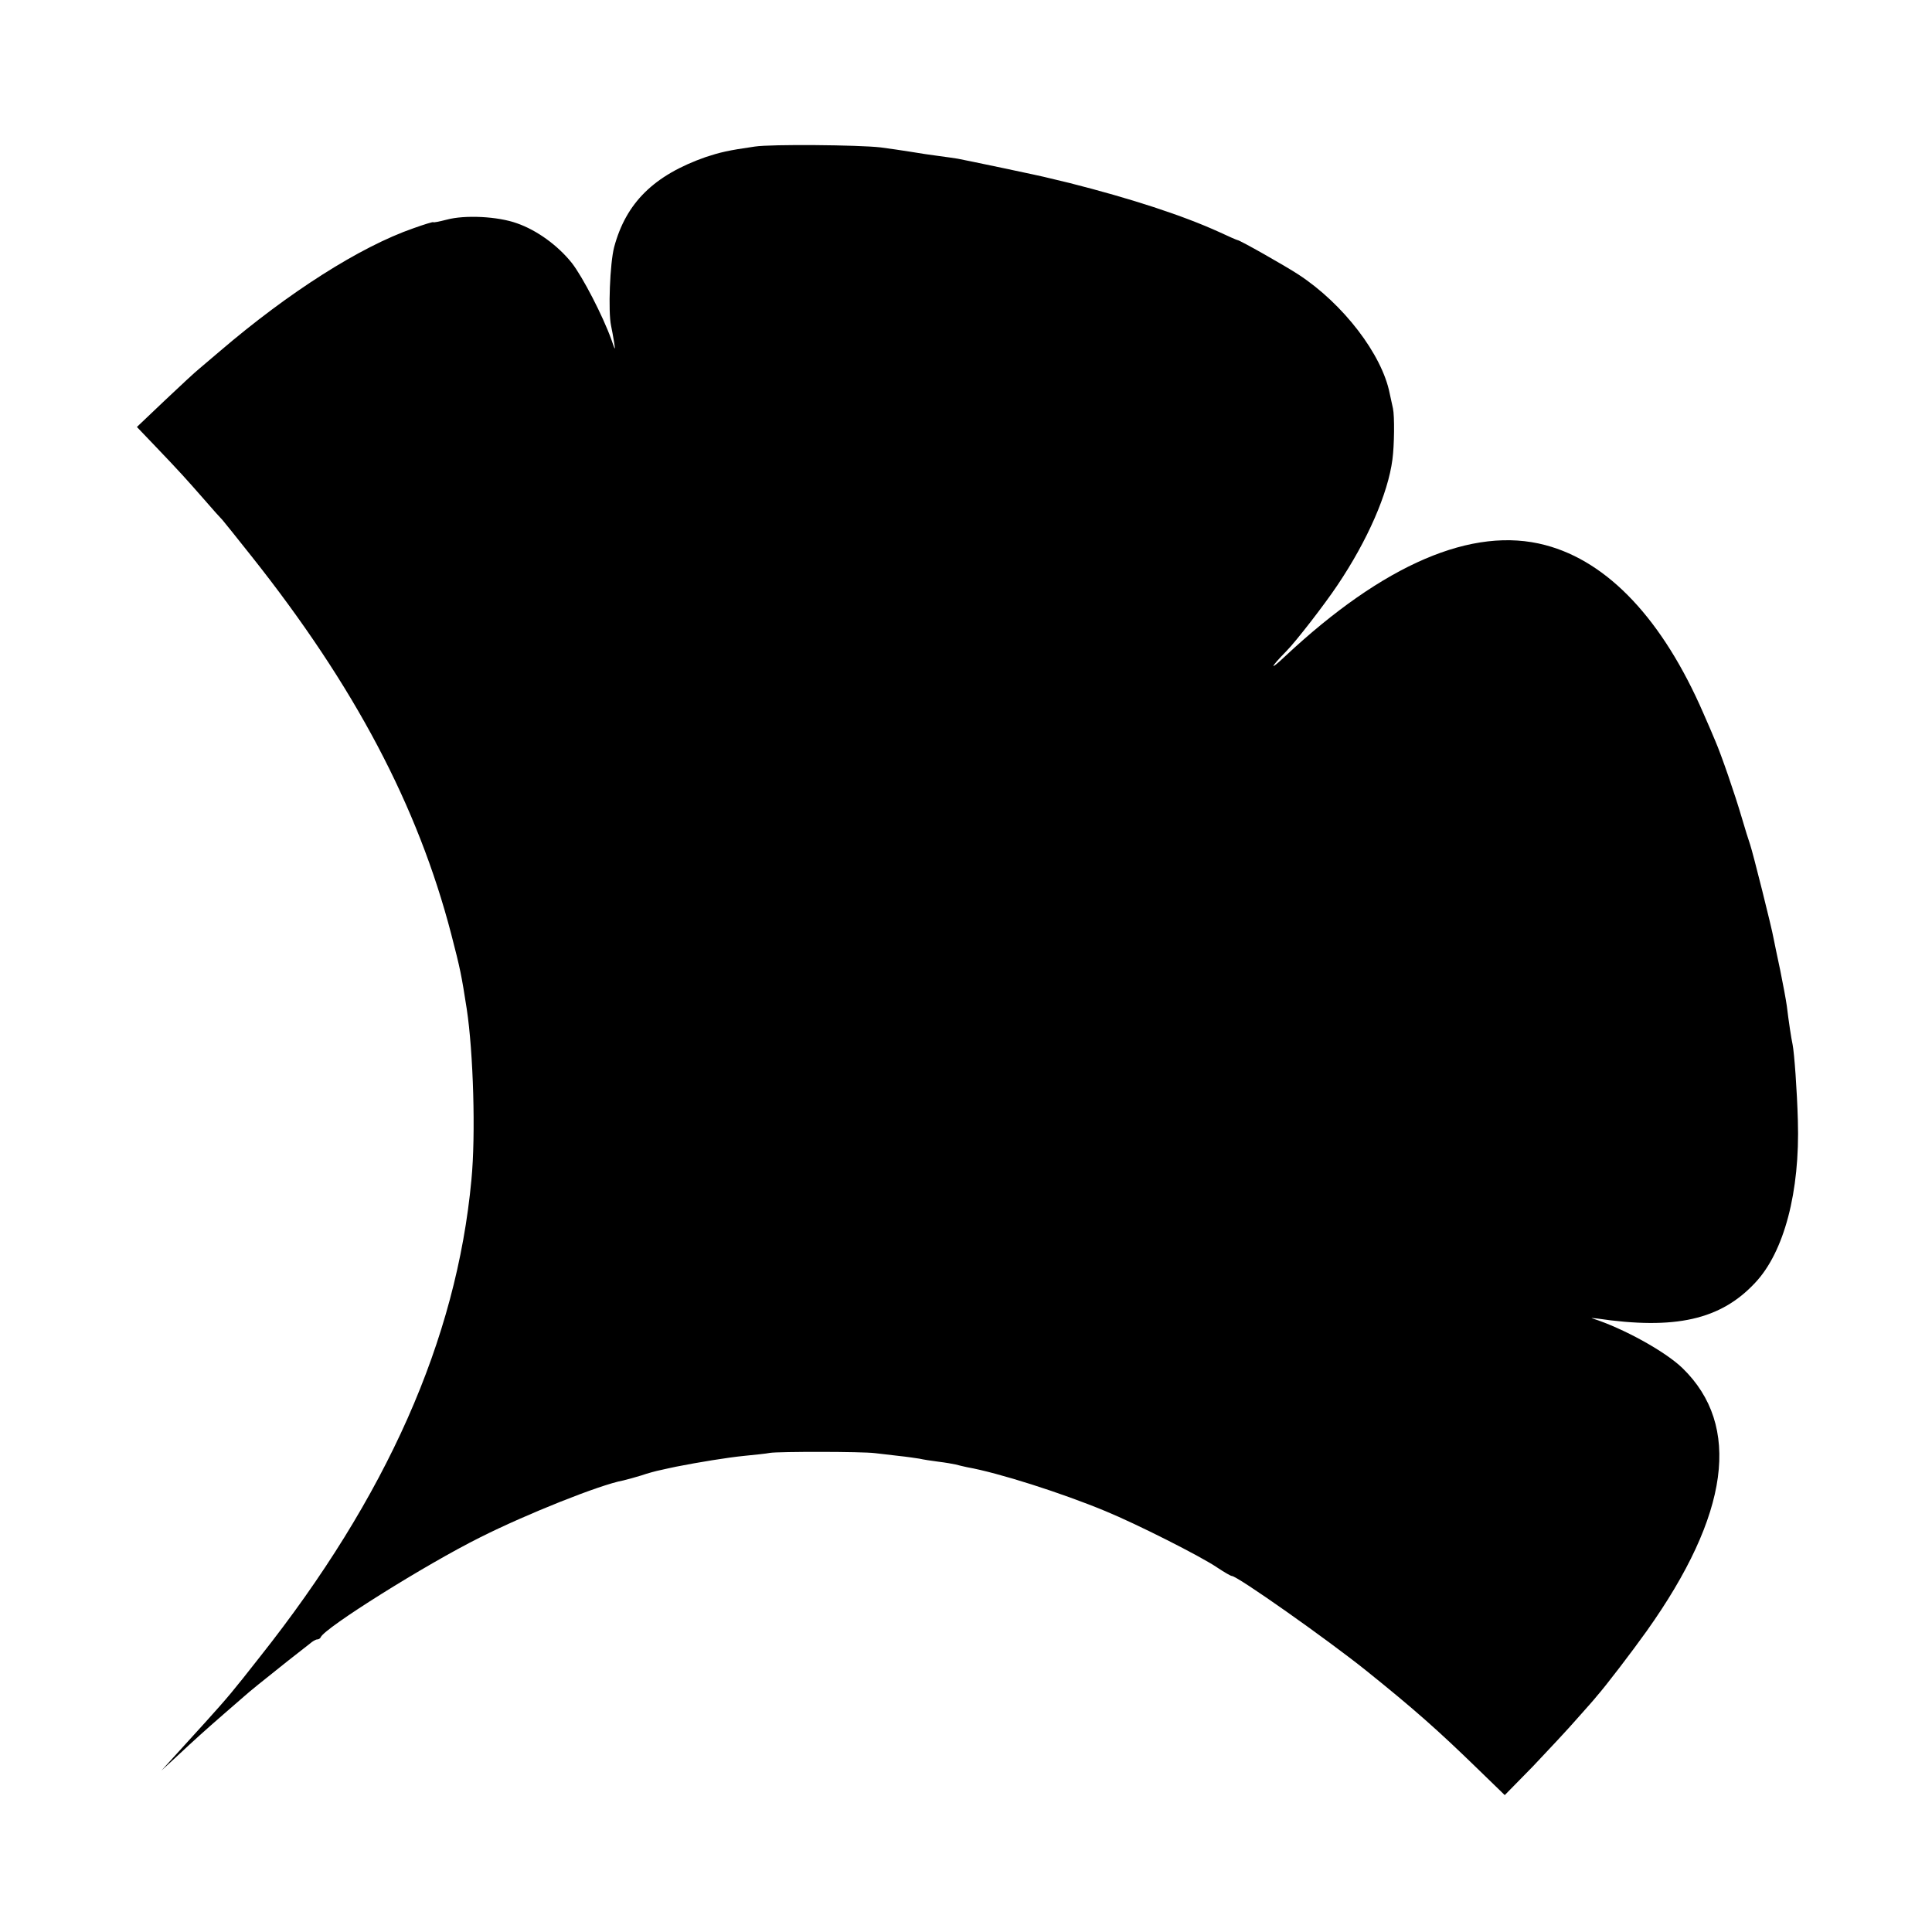
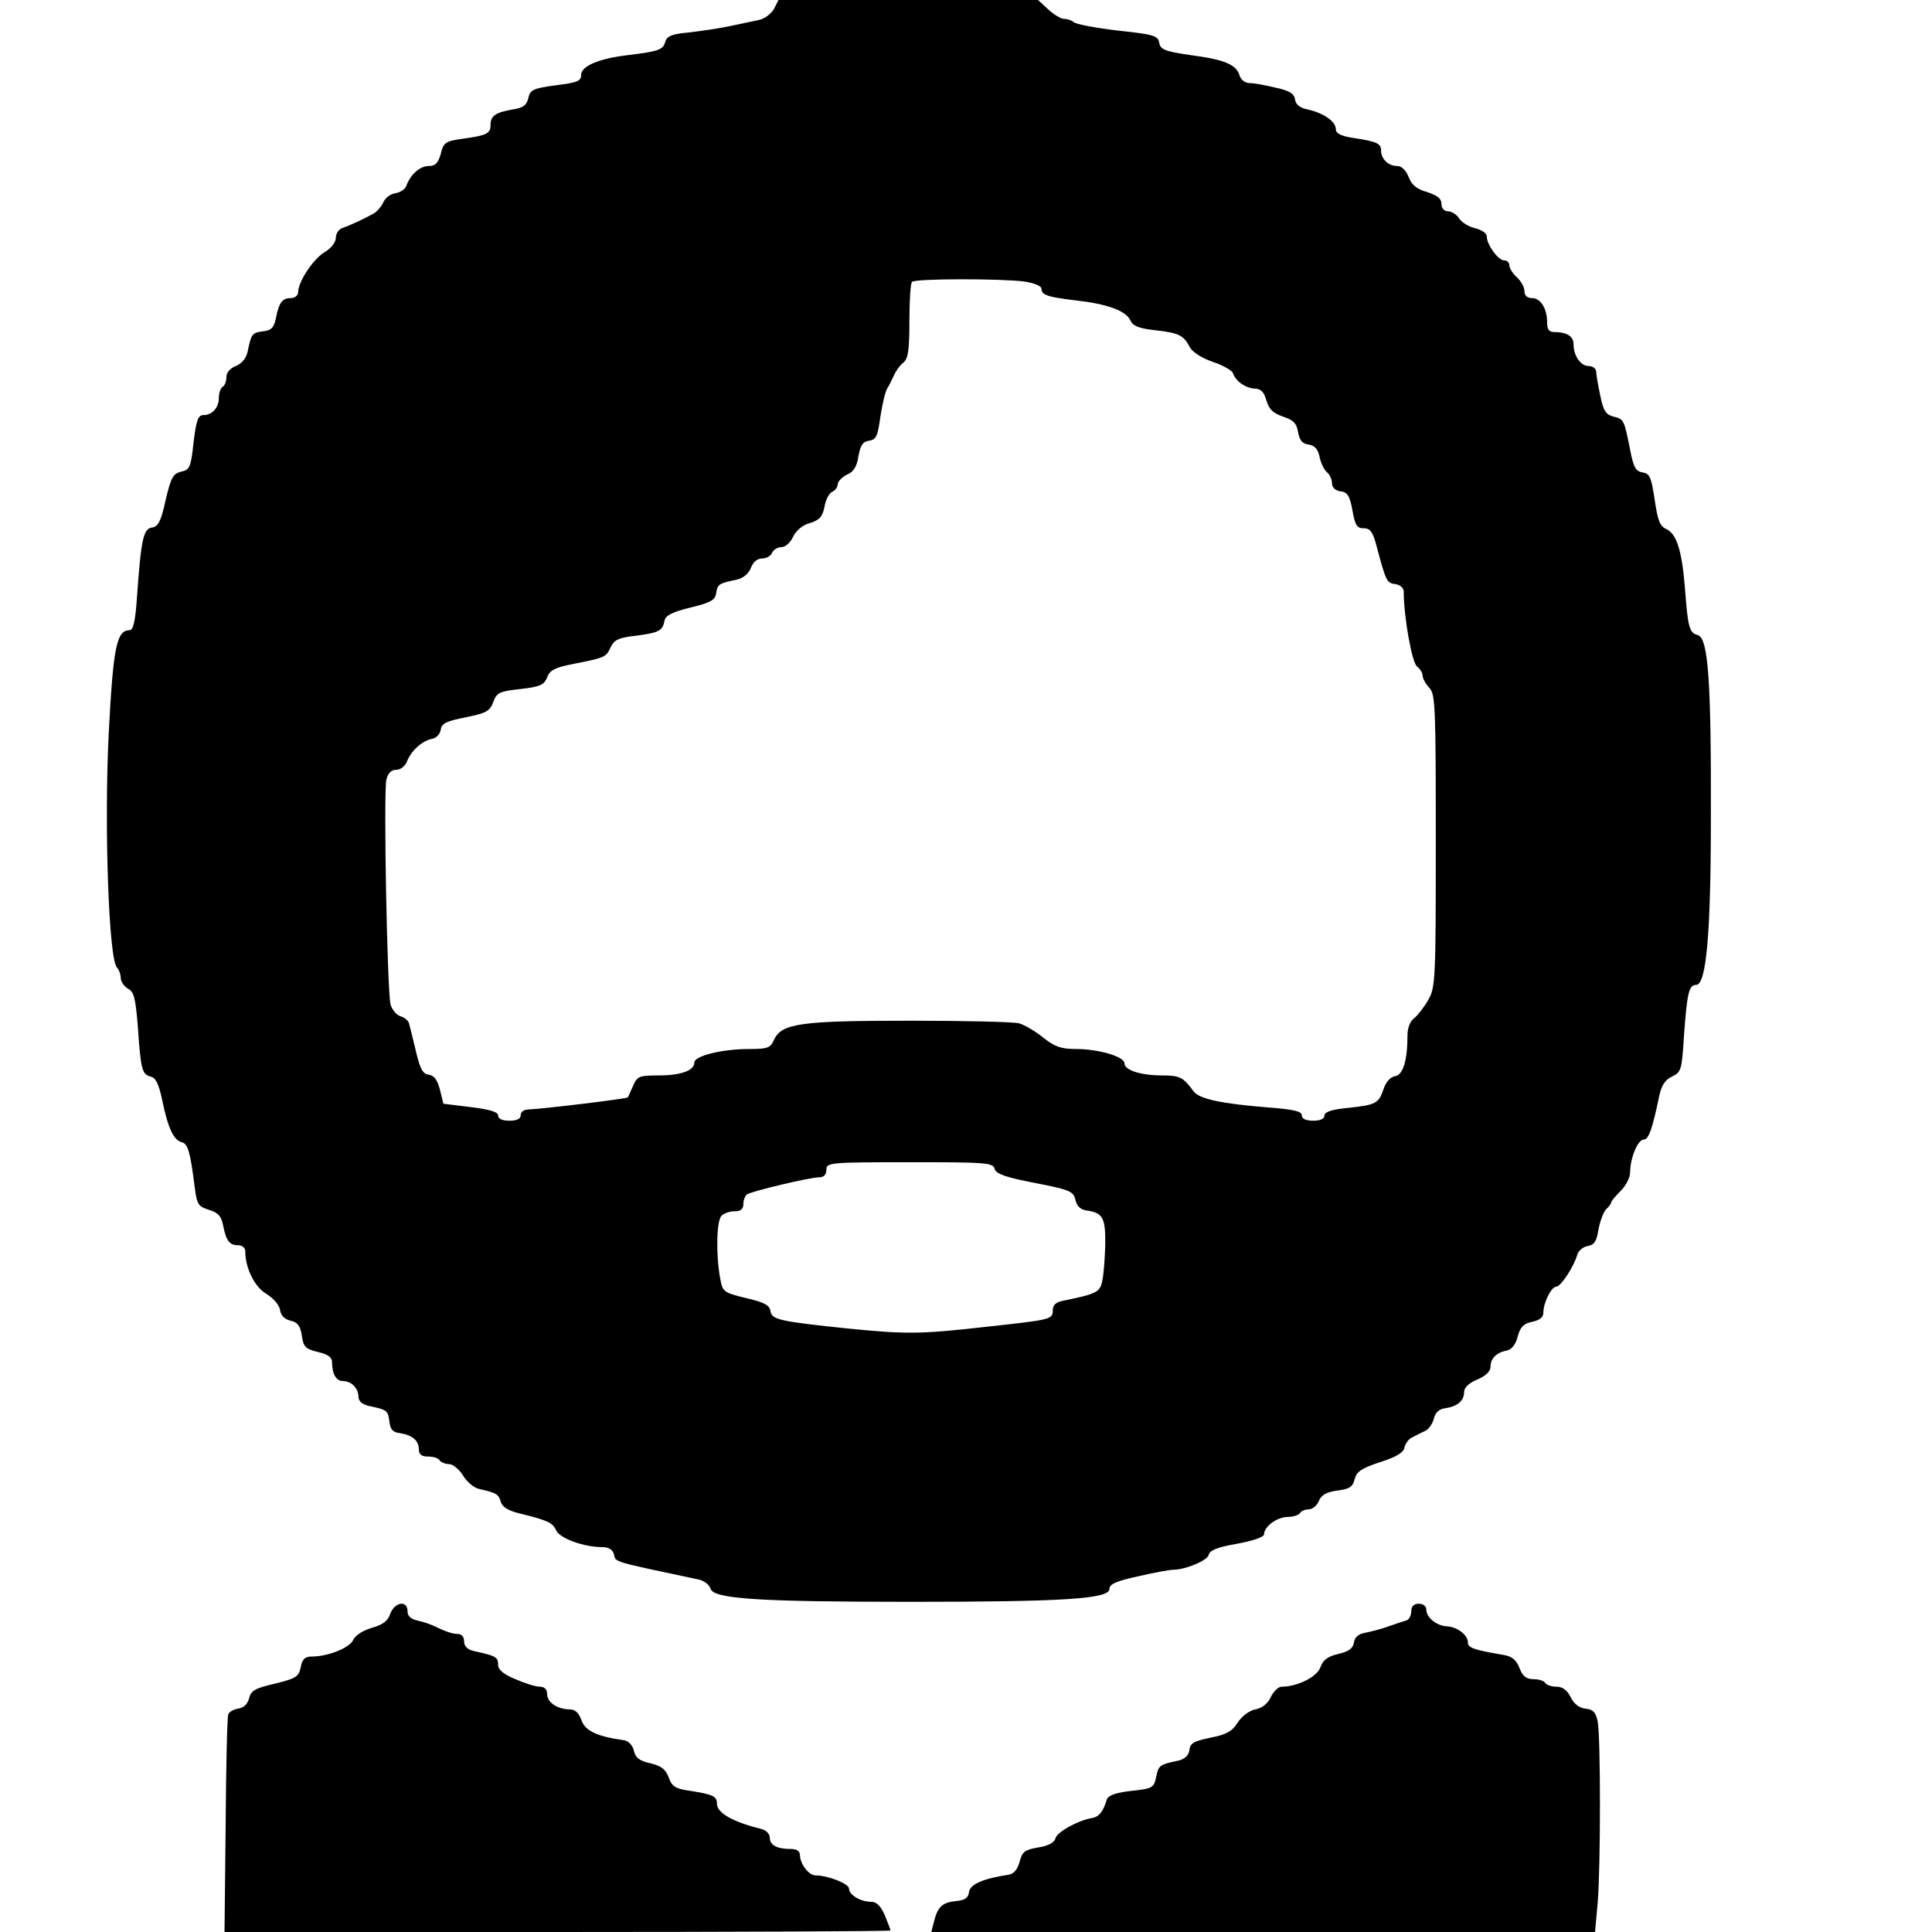
- <svg xmlns="http://www.w3.org/2000/svg" version="1.0" width="700pt" height="700pt" viewBox="0 0 700 700" preserveAspectRatio="xMidYMid meet">
-   <g transform="translate(0,700) scale(0.1,-0.1)" fill="#000000" stroke="none">
-     <path d="M2735 6469 c-98 -14 -126 -21 -178 -38 -188 -66 -289 -166 -332 -327 -15 -58 -22 -232 -11 -284 3 -14 8 -41 11 -60 5 -32 4 -31 -10 10 -31 86 -104 227 -143 277 -51 64 -127 119 -199 144 -69 25 -189 31 -255 13 -27 -7 -48 -11 -48 -9 0 2 -33 -8 -72 -22 -193 -67 -452 -232 -702 -446 -27 -23 -60 -51 -73 -62 -14 -11 -70 -63 -126 -116 l-101 -96 66 -69 c90 -94 114 -121 178 -194 30 -35 60 -68 66 -74 5 -6 53 -65 105 -131 374 -471 603 -905 724 -1370 33 -127 37 -148 56 -270 24 -157 33 -457 17 -620 -54 -579 -307 -1149 -767 -1729 -98 -125 -114 -144 -196 -235 -54 -59 -60 -66 -120 -132 l-40 -44 50 46 c76 71 104 96 175 158 36 31 70 61 76 66 14 13 72 60 154 125 36 28 73 57 83 65 9 8 21 15 26 15 5 0 11 3 13 8 14 34 381 264 578 362 167 84 435 191 518 206 13 3 42 11 65 18 23 8 56 17 72 20 17 4 41 9 55 12 81 16 185 33 245 39 39 4 81 8 95 11 32 5 334 5 380 -1 19 -2 58 -7 86 -10 29 -3 62 -8 75 -10 13 -3 44 -8 69 -11 25 -3 53 -8 62 -10 10 -3 29 -7 42 -10 113 -20 342 -93 501 -159 112 -46 346 -164 406 -205 24 -16 48 -30 52 -30 20 0 346 -230 487 -343 173 -139 259 -215 403 -355 l99 -96 102 104 c55 58 128 136 161 174 33 37 65 73 70 80 32 36 129 163 181 236 301 423 344 745 130 953 -63 61 -216 145 -326 180 -8 2 -1 2 15 0 284 -42 449 -5 574 129 105 111 163 330 155 588 -3 110 -13 245 -19 275 -5 23 -14 82 -21 140 -3 22 -14 81 -24 130 -11 50 -21 101 -24 115 -6 36 -75 311 -85 340 -5 14 -19 59 -31 100 -24 82 -74 227 -95 275 -7 17 -26 62 -43 100 -147 339 -345 550 -573 610 -263 70 -586 -69 -944 -404 -57 -54 -54 -41 5 19 35 35 140 171 186 240 109 162 183 332 199 455 7 51 8 158 2 185 -2 8 -7 33 -12 55 -28 141 -168 324 -330 430 -47 31 -213 125 -221 125 -2 0 -32 13 -66 29 -134 61 -322 122 -543 178 -33 8 -67 16 -75 18 -25 7 -303 65 -330 70 -14 2 -45 7 -70 10 -25 3 -70 10 -100 15 -30 5 -80 12 -110 16 -79 9 -396 12 -455 3z" />
+ <svg xmlns="http://www.w3.org/2000/svg" version="1.0" width="512pt" height="512pt" viewBox="0 0 512 512" preserveAspectRatio="xMidYMid meet">
+   <g transform="translate(0,512) scale(0.1,-0.1)" fill="#000000" stroke="none">
+     <path d="M2051 5096 c-8 -13 -25 -26 -40 -29 -14 -3 -48 -10 -76 -16 -27 -6 -76 -13 -109 -17 -46 -4 -59 -10 -63 -25 -6 -21 -17 -25 -98 -35 -78 -9 -125 -29 -125 -53 0 -16 -11 -20 -67 -27 -60 -8 -68 -12 -73 -34 -4 -19 -14 -26 -41 -30 -46 -8 -59 -17 -59 -41 0 -23 -10 -28 -76 -37 -43 -6 -49 -10 -56 -40 -7 -24 -14 -32 -32 -32 -23 0 -48 -22 -59 -52 -3 -9 -16 -18 -29 -20 -13 -2 -27 -12 -32 -24 -5 -11 -17 -25 -26 -30 -29 -16 -64 -32 -82 -38 -10 -3 -18 -15 -18 -26 0 -12 -12 -28 -31 -39 -30 -19 -69 -78 -69 -106 0 -8 -9 -15 -19 -15 -23 0 -32 -12 -40 -54 -5 -25 -13 -32 -34 -34 -29 -4 -31 -6 -41 -55 -4 -17 -16 -31 -31 -37 -15 -6 -25 -17 -25 -29 0 -11 -4 -23 -10 -26 -5 -3 -10 -16 -10 -29 0 -26 -17 -46 -41 -46 -14 0 -19 -14 -26 -72 -7 -66 -10 -73 -33 -78 -21 -5 -27 -15 -41 -75 -12 -56 -20 -71 -36 -73 -23 -3 -29 -30 -40 -184 -4 -63 -10 -88 -19 -88 -35 0 -44 -43 -56 -276 -12 -243 0 -596 22 -618 5 -5 10 -18 10 -28 0 -9 9 -22 19 -28 16 -8 20 -25 26 -97 8 -117 11 -130 34 -136 14 -3 22 -20 31 -63 15 -73 30 -106 52 -111 16 -5 22 -24 34 -119 6 -46 9 -51 37 -60 24 -7 33 -16 38 -40 8 -42 17 -54 40 -54 11 0 19 -7 19 -16 0 -45 25 -95 56 -113 18 -11 34 -29 36 -42 2 -15 12 -25 28 -29 19 -4 26 -14 30 -40 4 -30 10 -35 43 -43 26 -6 37 -14 37 -27 0 -31 11 -50 29 -50 22 0 41 -19 41 -42 0 -11 10 -20 28 -24 48 -10 50 -12 54 -41 2 -21 9 -29 28 -31 33 -5 50 -20 50 -43 0 -13 7 -19 24 -19 14 0 28 -4 31 -10 3 -5 15 -10 25 -10 10 0 27 -14 37 -30 10 -17 29 -33 43 -36 45 -10 52 -14 57 -34 4 -13 19 -23 47 -30 77 -19 91 -25 100 -46 10 -21 73 -44 122 -44 17 0 28 -7 31 -19 5 -22 -5 -18 225 -67 14 -3 28 -14 31 -24 7 -27 124 -35 532 -35 406 0 525 8 525 34 0 13 18 21 78 34 42 10 83 17 91 17 32 0 90 24 94 39 3 13 24 21 76 30 43 8 71 18 71 25 0 21 35 46 63 46 14 0 29 5 32 10 3 6 14 10 23 10 10 0 22 10 27 22 7 17 21 24 50 28 32 4 40 10 45 30 5 20 18 29 67 45 44 14 63 26 65 39 2 10 11 23 21 27 9 5 25 13 34 17 10 5 20 20 23 33 4 16 14 25 30 27 33 5 50 20 50 43 0 12 13 24 35 33 23 10 35 22 35 34 0 22 16 38 44 43 12 3 23 16 28 37 7 25 15 34 38 39 20 4 30 12 30 24 0 26 21 69 34 69 12 0 47 53 56 85 3 11 16 21 28 23 17 3 23 12 28 43 4 22 13 46 20 54 8 7 14 16 14 19 0 3 11 16 25 30 14 14 25 36 25 49 0 37 20 87 36 87 13 0 23 28 41 115 6 28 15 43 34 52 25 12 26 18 32 112 8 110 13 131 32 131 27 0 39 136 39 445 1 362 -7 475 -35 482 -22 6 -26 19 -34 128 -8 97 -22 140 -49 153 -17 7 -23 23 -31 78 -9 60 -13 69 -32 72 -18 3 -24 13 -33 60 -16 79 -16 81 -44 88 -20 5 -27 15 -35 55 -6 28 -11 57 -11 64 0 8 -9 15 -20 15 -21 0 -40 27 -40 58 0 21 -18 32 -51 32 -14 0 -19 7 -19 26 0 36 -17 64 -40 64 -13 0 -20 7 -20 18 0 11 -9 27 -20 37 -11 10 -20 24 -20 32 0 7 -6 13 -14 13 -16 0 -46 42 -46 64 0 8 -14 17 -30 21 -17 4 -36 15 -43 26 -6 10 -20 19 -29 19 -11 0 -18 8 -18 20 0 14 -11 22 -38 31 -28 8 -41 19 -49 40 -7 18 -19 29 -30 29 -24 0 -43 19 -43 41 0 19 -11 24 -77 34 -31 5 -43 12 -43 23 0 20 -33 43 -75 52 -20 4 -31 13 -33 26 -2 16 -15 24 -53 32 -28 7 -59 12 -69 12 -10 0 -22 9 -25 20 -9 29 -39 42 -130 54 -69 10 -80 15 -83 33 -3 18 -14 22 -110 32 -59 7 -111 17 -116 22 -6 5 -17 9 -26 9 -8 0 -27 11 -42 25 l-27 25 -344 0 -344 0 -12 -24z m663 -722 c27 -4 46 -12 46 -19 0 -17 16 -22 90 -31 82 -9 133 -27 145 -52 7 -16 22 -22 65 -27 65 -7 77 -14 93 -45 7 -13 32 -29 61 -39 27 -9 52 -23 54 -31 7 -21 34 -39 58 -40 15 0 24 -9 30 -31 7 -24 18 -34 44 -43 27 -9 36 -17 40 -41 4 -22 11 -31 28 -33 16 -3 25 -12 29 -33 3 -15 12 -34 19 -40 8 -6 14 -20 14 -30 0 -11 9 -19 22 -21 19 -2 25 -12 32 -50 7 -40 12 -48 30 -48 17 0 24 -9 34 -47 25 -94 27 -98 50 -101 13 -2 22 -10 22 -20 0 -67 22 -188 35 -198 8 -6 15 -17 15 -24 0 -8 8 -22 18 -33 16 -17 17 -52 17 -406 0 -368 -1 -388 -20 -421 -11 -19 -28 -41 -37 -48 -11 -8 -18 -26 -18 -45 0 -68 -12 -106 -33 -109 -12 -2 -24 -15 -30 -33 -13 -39 -20 -43 -94 -51 -44 -4 -63 -11 -63 -20 0 -9 -11 -14 -30 -14 -19 0 -30 5 -30 14 0 11 -22 16 -87 21 -127 10 -186 23 -200 43 -27 37 -36 42 -83 42 -57 0 -100 14 -100 32 0 18 -69 38 -128 38 -40 0 -57 6 -87 30 -21 17 -50 34 -64 38 -14 4 -145 7 -291 7 -289 0 -339 -7 -359 -51 -9 -21 -17 -24 -66 -24 -71 0 -145 -18 -145 -36 0 -21 -35 -34 -95 -34 -51 0 -56 -2 -67 -27 -7 -16 -13 -29 -14 -31 -2 -4 -229 -31 -261 -32 -14 0 -23 -6 -23 -15 0 -10 -10 -15 -30 -15 -19 0 -30 5 -30 14 0 9 -22 16 -72 22 l-73 9 -9 37 c-7 26 -15 38 -30 40 -16 2 -23 16 -34 63 -8 33 -16 66 -18 73 -2 8 -13 16 -23 19 -10 3 -22 17 -26 31 -9 37 -19 565 -11 596 4 17 13 26 26 26 12 0 24 10 29 23 11 28 40 54 66 59 11 2 21 12 23 24 2 17 15 23 66 33 54 11 64 16 73 40 9 25 16 29 72 35 53 6 63 11 71 31 7 19 21 26 67 35 86 17 89 18 101 44 9 20 21 26 65 31 63 8 73 13 78 40 3 14 20 23 69 35 54 13 66 20 68 39 4 23 7 25 55 35 17 4 31 16 37 31 6 16 17 25 30 25 11 0 23 7 26 15 4 8 14 15 25 15 10 0 24 12 31 28 8 16 25 31 45 36 25 8 33 17 38 43 3 19 13 37 21 40 7 3 14 12 14 19 0 8 11 19 24 26 18 7 27 22 31 49 5 29 12 39 28 41 19 3 23 12 30 63 5 33 13 67 18 75 5 8 13 24 18 35 5 12 16 27 25 34 13 11 16 34 16 111 0 53 3 100 7 103 8 9 235 9 297 1z m-78 -2352 c4 -13 29 -22 107 -37 92 -18 102 -22 107 -45 4 -17 14 -26 30 -28 43 -6 50 -20 49 -91 -1 -36 -4 -79 -8 -96 -6 -30 -16 -34 -103 -52 -19 -3 -28 -12 -28 -24 0 -26 -2 -26 -175 -45 -177 -20 -213 -20 -365 -5 -184 19 -205 24 -208 46 -2 16 -17 24 -65 35 -61 15 -62 16 -69 55 -11 64 -9 150 4 163 7 7 22 12 35 12 16 0 23 6 23 19 0 11 5 23 10 26 15 9 167 45 191 45 12 0 19 7 19 20 0 19 7 20 221 20 203 0 221 -1 225 -18z" />
+     <path d="M1034 843 c-6 -19 -20 -29 -49 -37 -23 -7 -44 -20 -49 -32 -9 -21 -67 -44 -110 -44 -18 0 -25 -7 -29 -28 -5 -26 -13 -30 -69 -44 -52 -12 -63 -18 -68 -39 -4 -15 -14 -25 -29 -27 -12 -2 -24 -9 -26 -15 -3 -7 -6 -139 -7 -295 l-3 -282 883 0 c485 0 882 2 882 4 0 2 -7 20 -15 40 -11 25 -22 36 -36 36 -28 0 -59 18 -59 35 0 13 -56 35 -89 35 -17 0 -40 29 -41 53 0 11 -8 17 -24 17 -37 0 -56 10 -56 30 0 10 -10 20 -22 23 -74 18 -118 42 -118 67 0 20 -11 25 -77 35 -34 5 -43 12 -51 35 -8 21 -19 30 -48 37 -29 6 -40 15 -44 33 -3 14 -14 26 -25 28 -73 10 -104 25 -114 53 -7 20 -17 29 -31 29 -33 0 -60 19 -60 40 0 13 -7 20 -19 20 -11 0 -40 9 -65 20 -32 13 -46 25 -46 39 0 19 -6 23 -62 35 -19 4 -28 13 -28 26 0 13 -7 20 -19 20 -11 0 -32 7 -48 15 -15 8 -40 17 -55 20 -19 4 -28 12 -28 25 0 30 -34 25 -46 -7z" />
+     <path d="M3740 850 c0 -11 -6 -22 -12 -24 -7 -2 -29 -9 -48 -16 -19 -7 -47 -14 -62 -17 -18 -3 -28 -12 -30 -26 -2 -15 -14 -24 -41 -30 -29 -7 -41 -16 -48 -36 -9 -25 -61 -51 -103 -51 -8 0 -21 -12 -28 -27 -8 -18 -24 -30 -41 -33 -16 -3 -36 -18 -47 -35 -15 -24 -31 -32 -72 -40 -43 -9 -54 -14 -56 -33 -2 -14 -12 -24 -30 -28 -49 -10 -52 -13 -58 -43 -6 -29 -10 -31 -66 -37 -42 -5 -61 -12 -65 -23 -9 -32 -21 -46 -39 -49 -37 -6 -93 -37 -97 -54 -3 -11 -19 -20 -46 -24 -35 -6 -42 -11 -49 -38 -5 -19 -15 -32 -28 -34 -67 -10 -103 -25 -106 -46 -2 -16 -11 -22 -35 -24 -36 -4 -48 -15 -58 -55 l-7 -27 879 0 880 0 7 77 c8 97 8 441 0 481 -5 24 -12 32 -33 34 -17 2 -30 13 -39 31 -9 18 -21 27 -37 27 -13 0 -27 5 -30 10 -3 6 -18 10 -31 10 -19 0 -29 8 -37 29 -8 21 -19 31 -41 35 -82 14 -96 19 -96 34 0 19 -29 41 -55 42 -27 1 -55 23 -55 44 0 9 -8 16 -20 16 -13 0 -20 -7 -20 -20z" />
  </g>
</svg>
